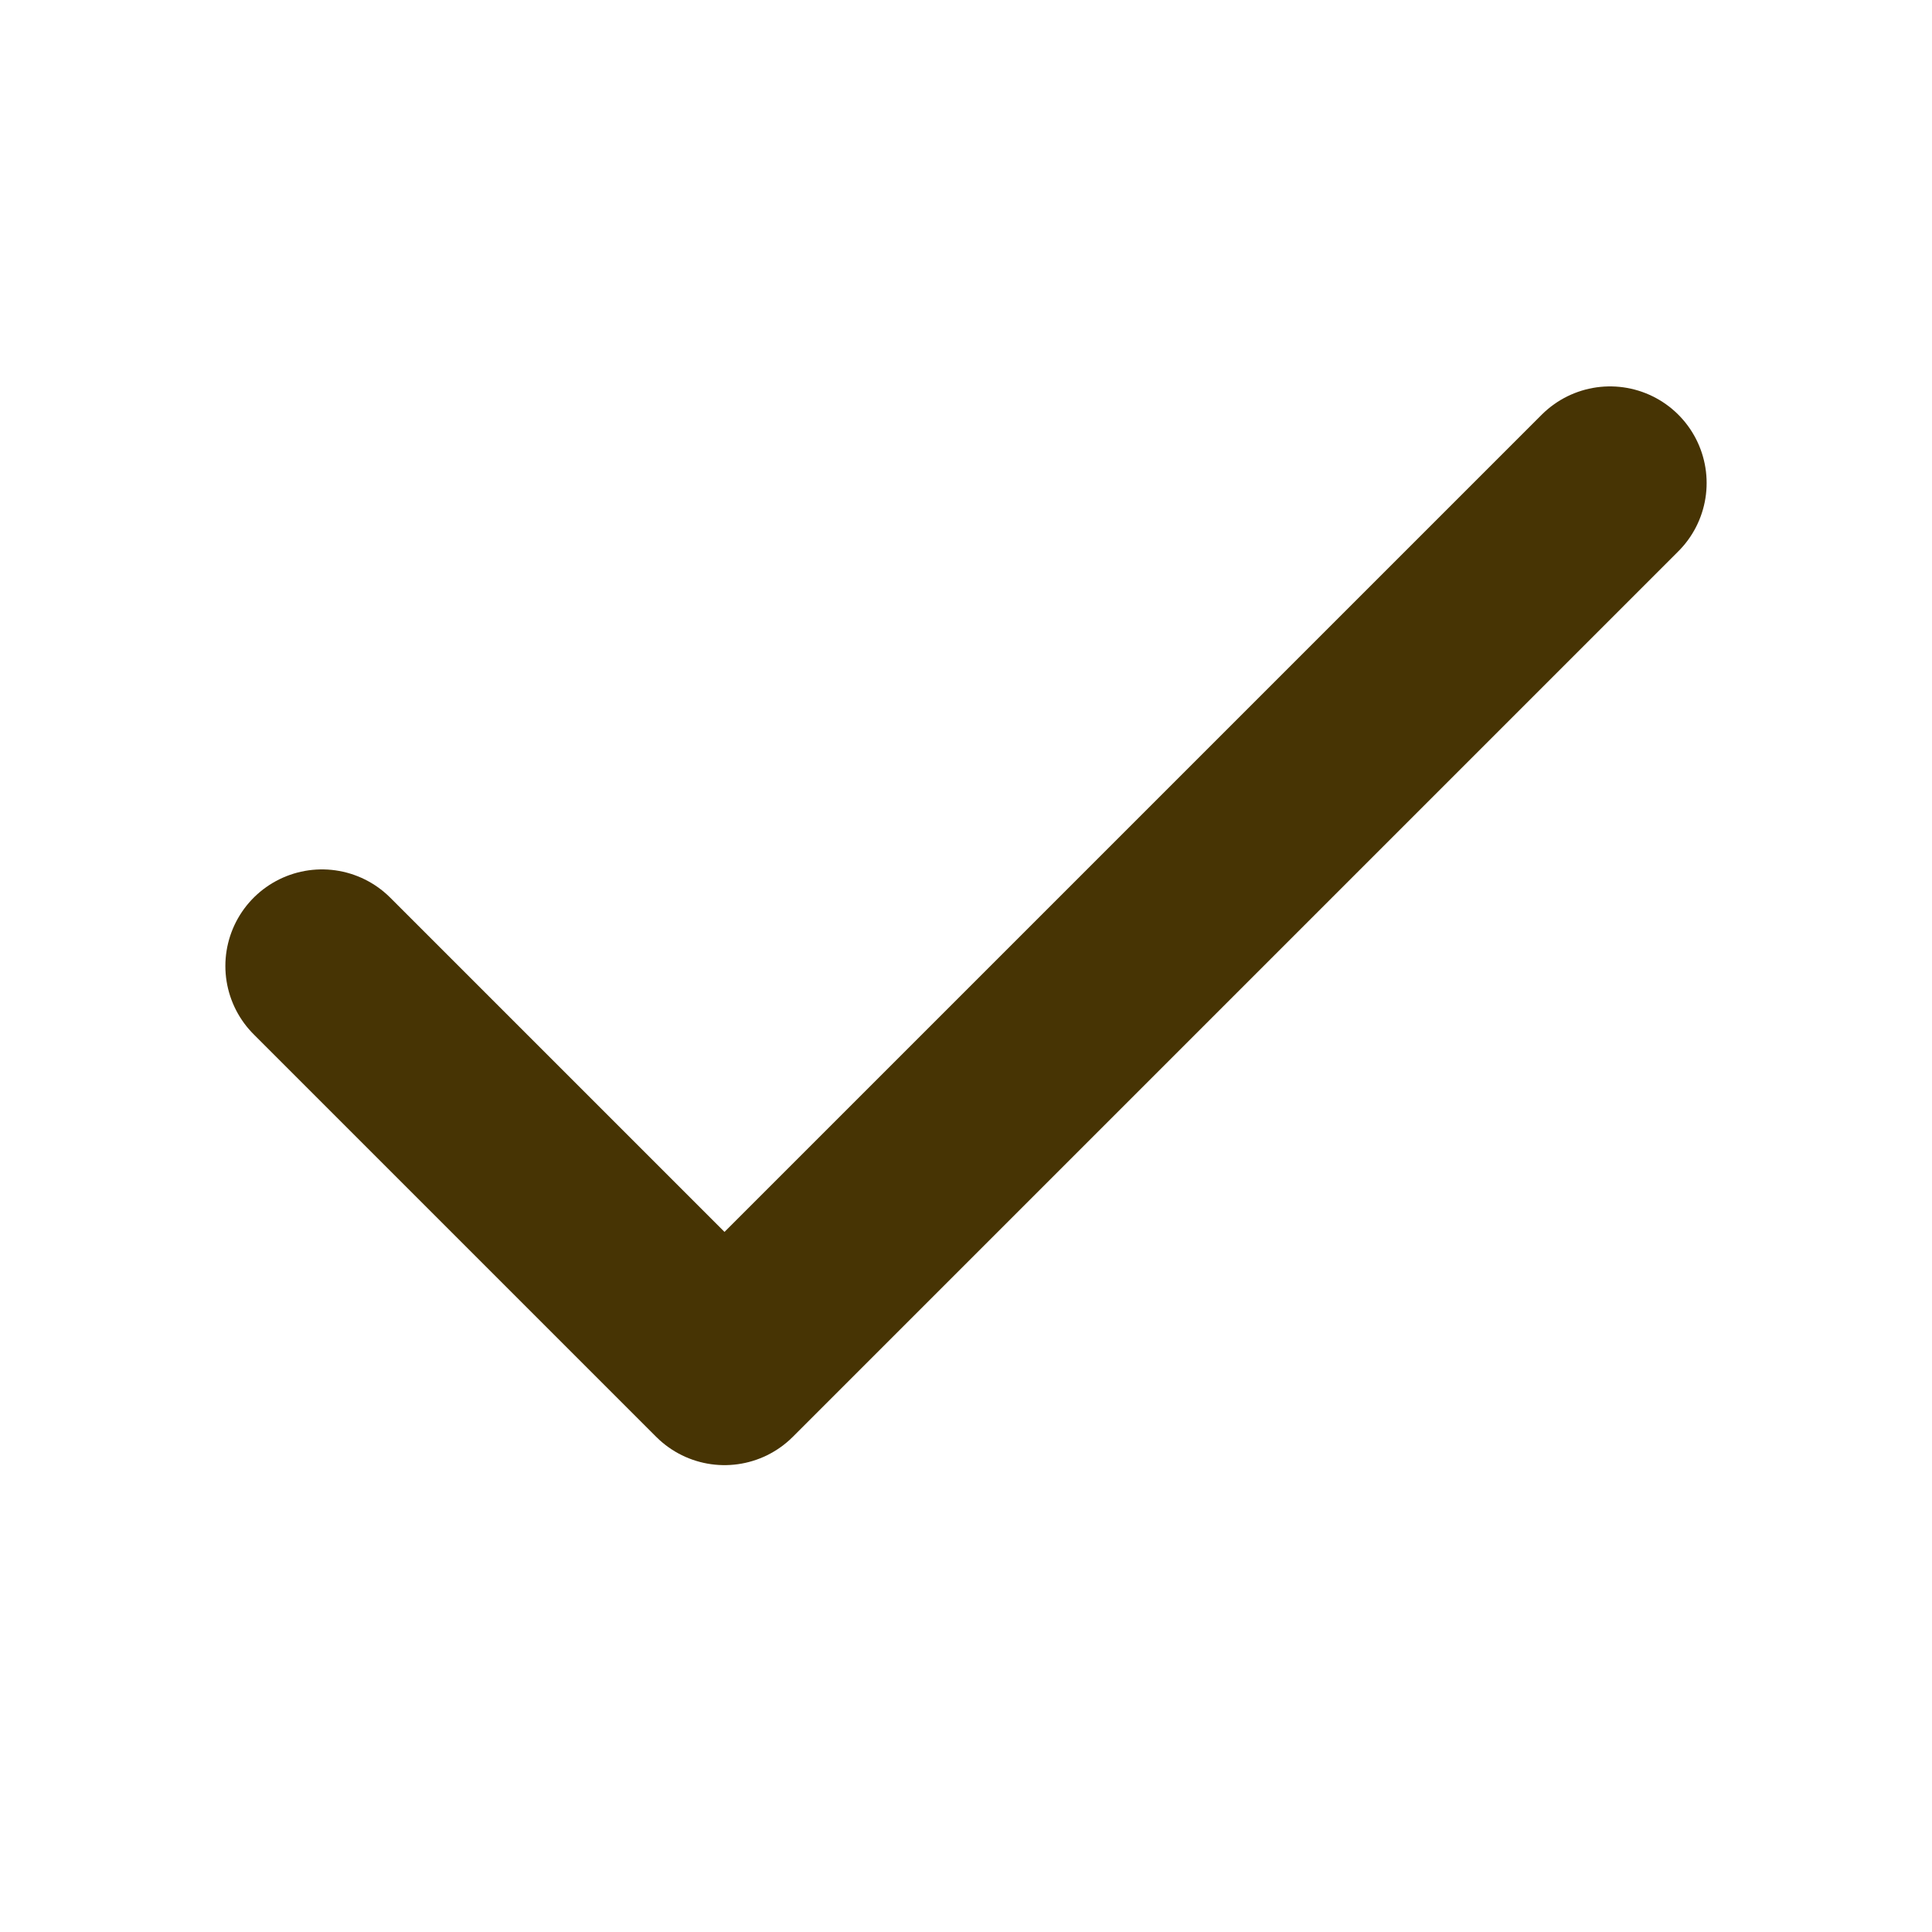
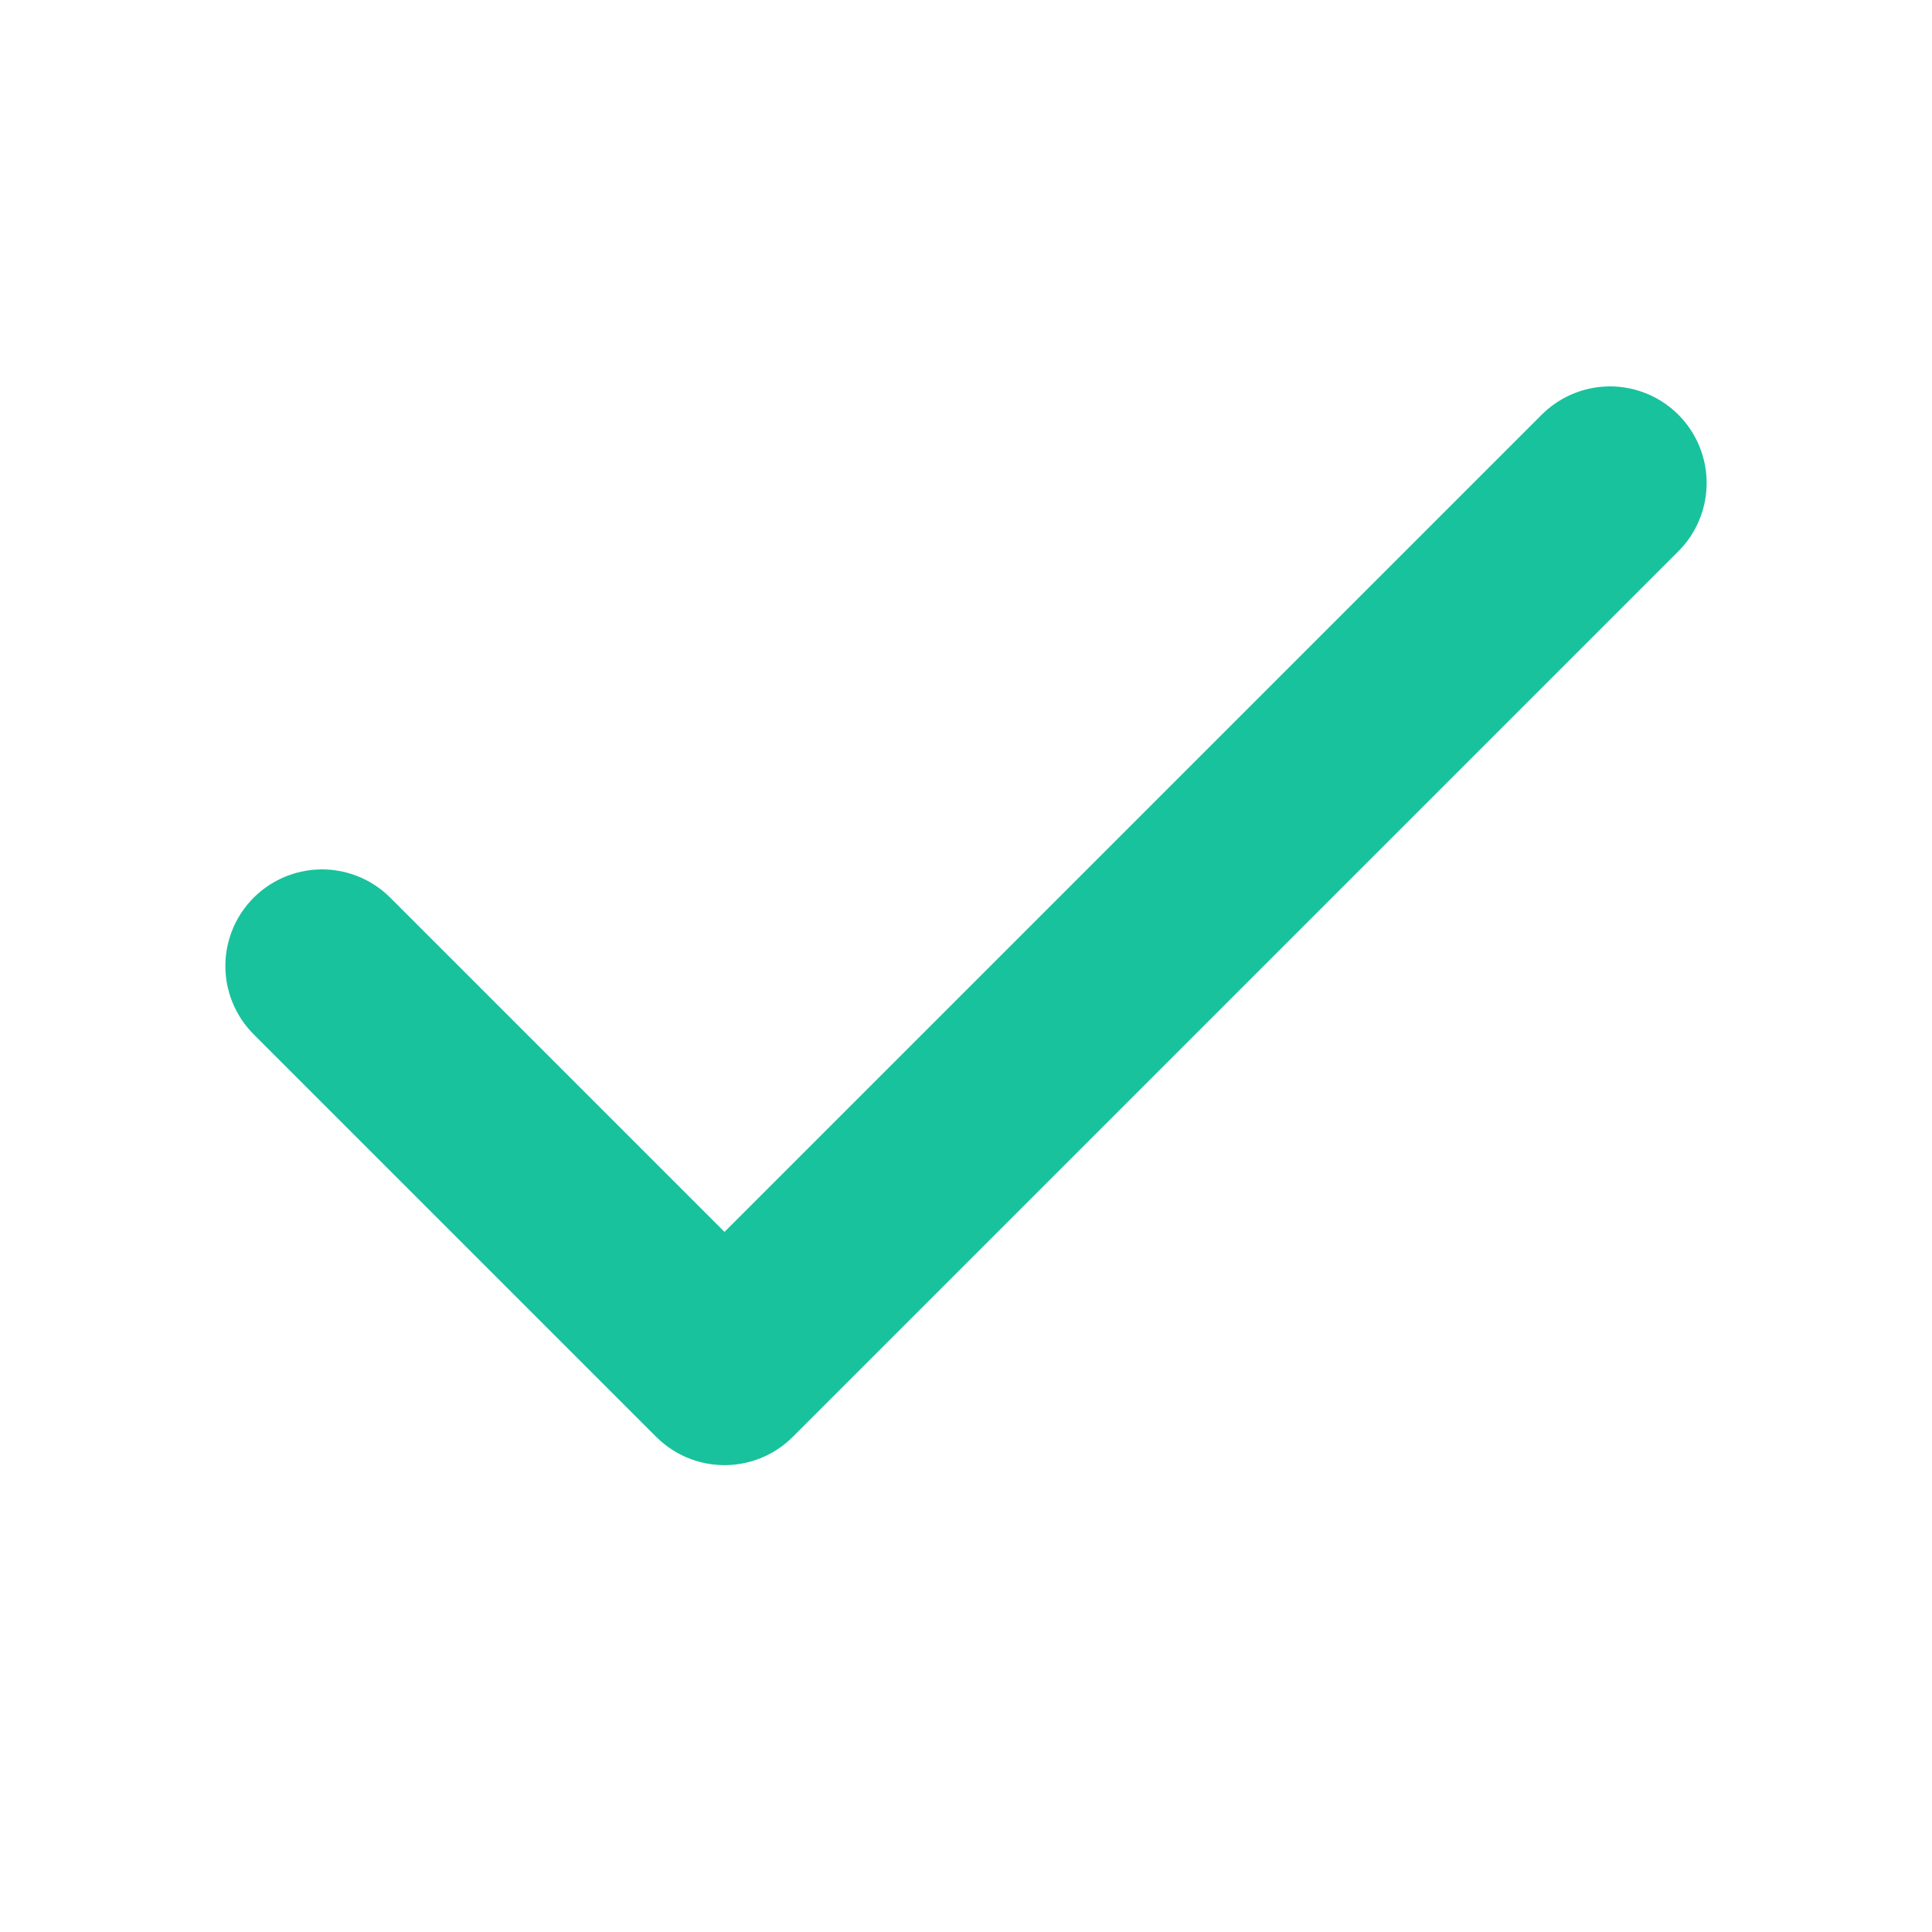
- <svg xmlns="http://www.w3.org/2000/svg" width="20" height="20" viewBox="0 0 20 20" fill="none">
-   <path d="M16.667 5L7.5 14.167L3.333 10" stroke="#473404" stroke-width="2" stroke-linecap="round" stroke-linejoin="round" />
+ <svg xmlns="http://www.w3.org/2000/svg" width="18" height="18" viewBox="0 0 20 20" fill="none">
+   <path d="M16.667 5L7.5 14.167L3.333 10" stroke="#18C29C" stroke-width="2" stroke-linecap="round" stroke-linejoin="round" />
</svg>
